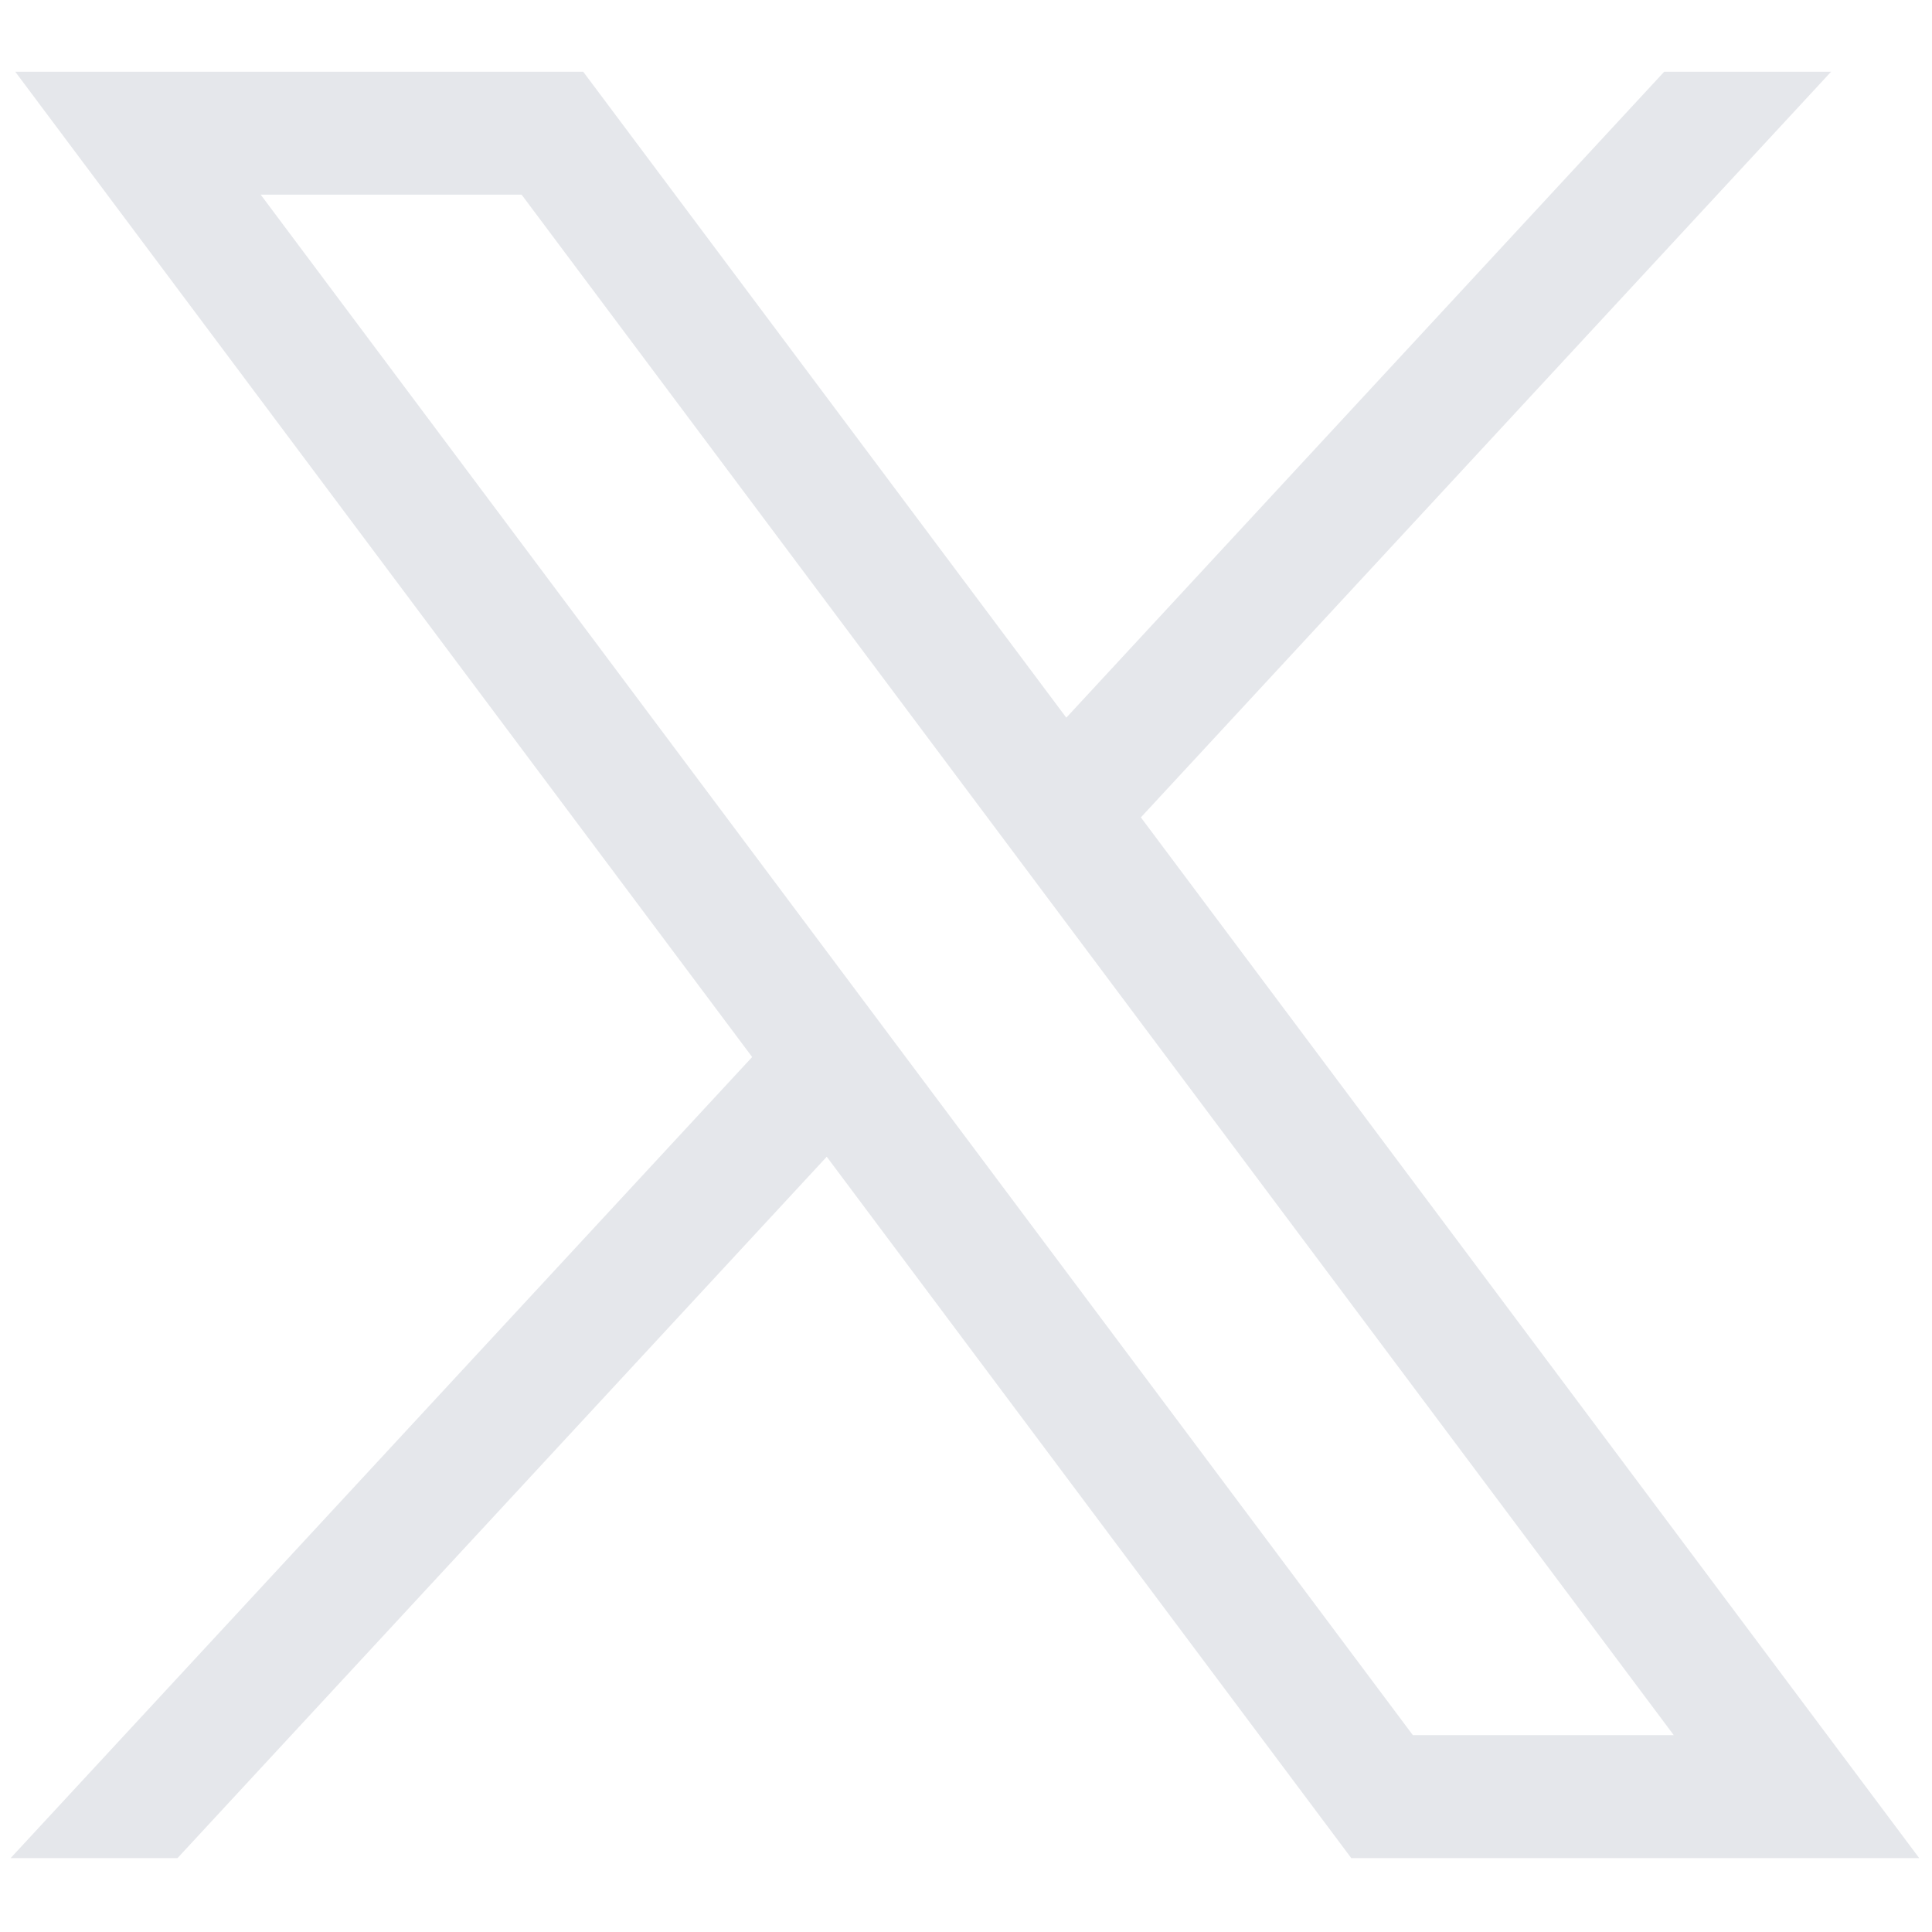
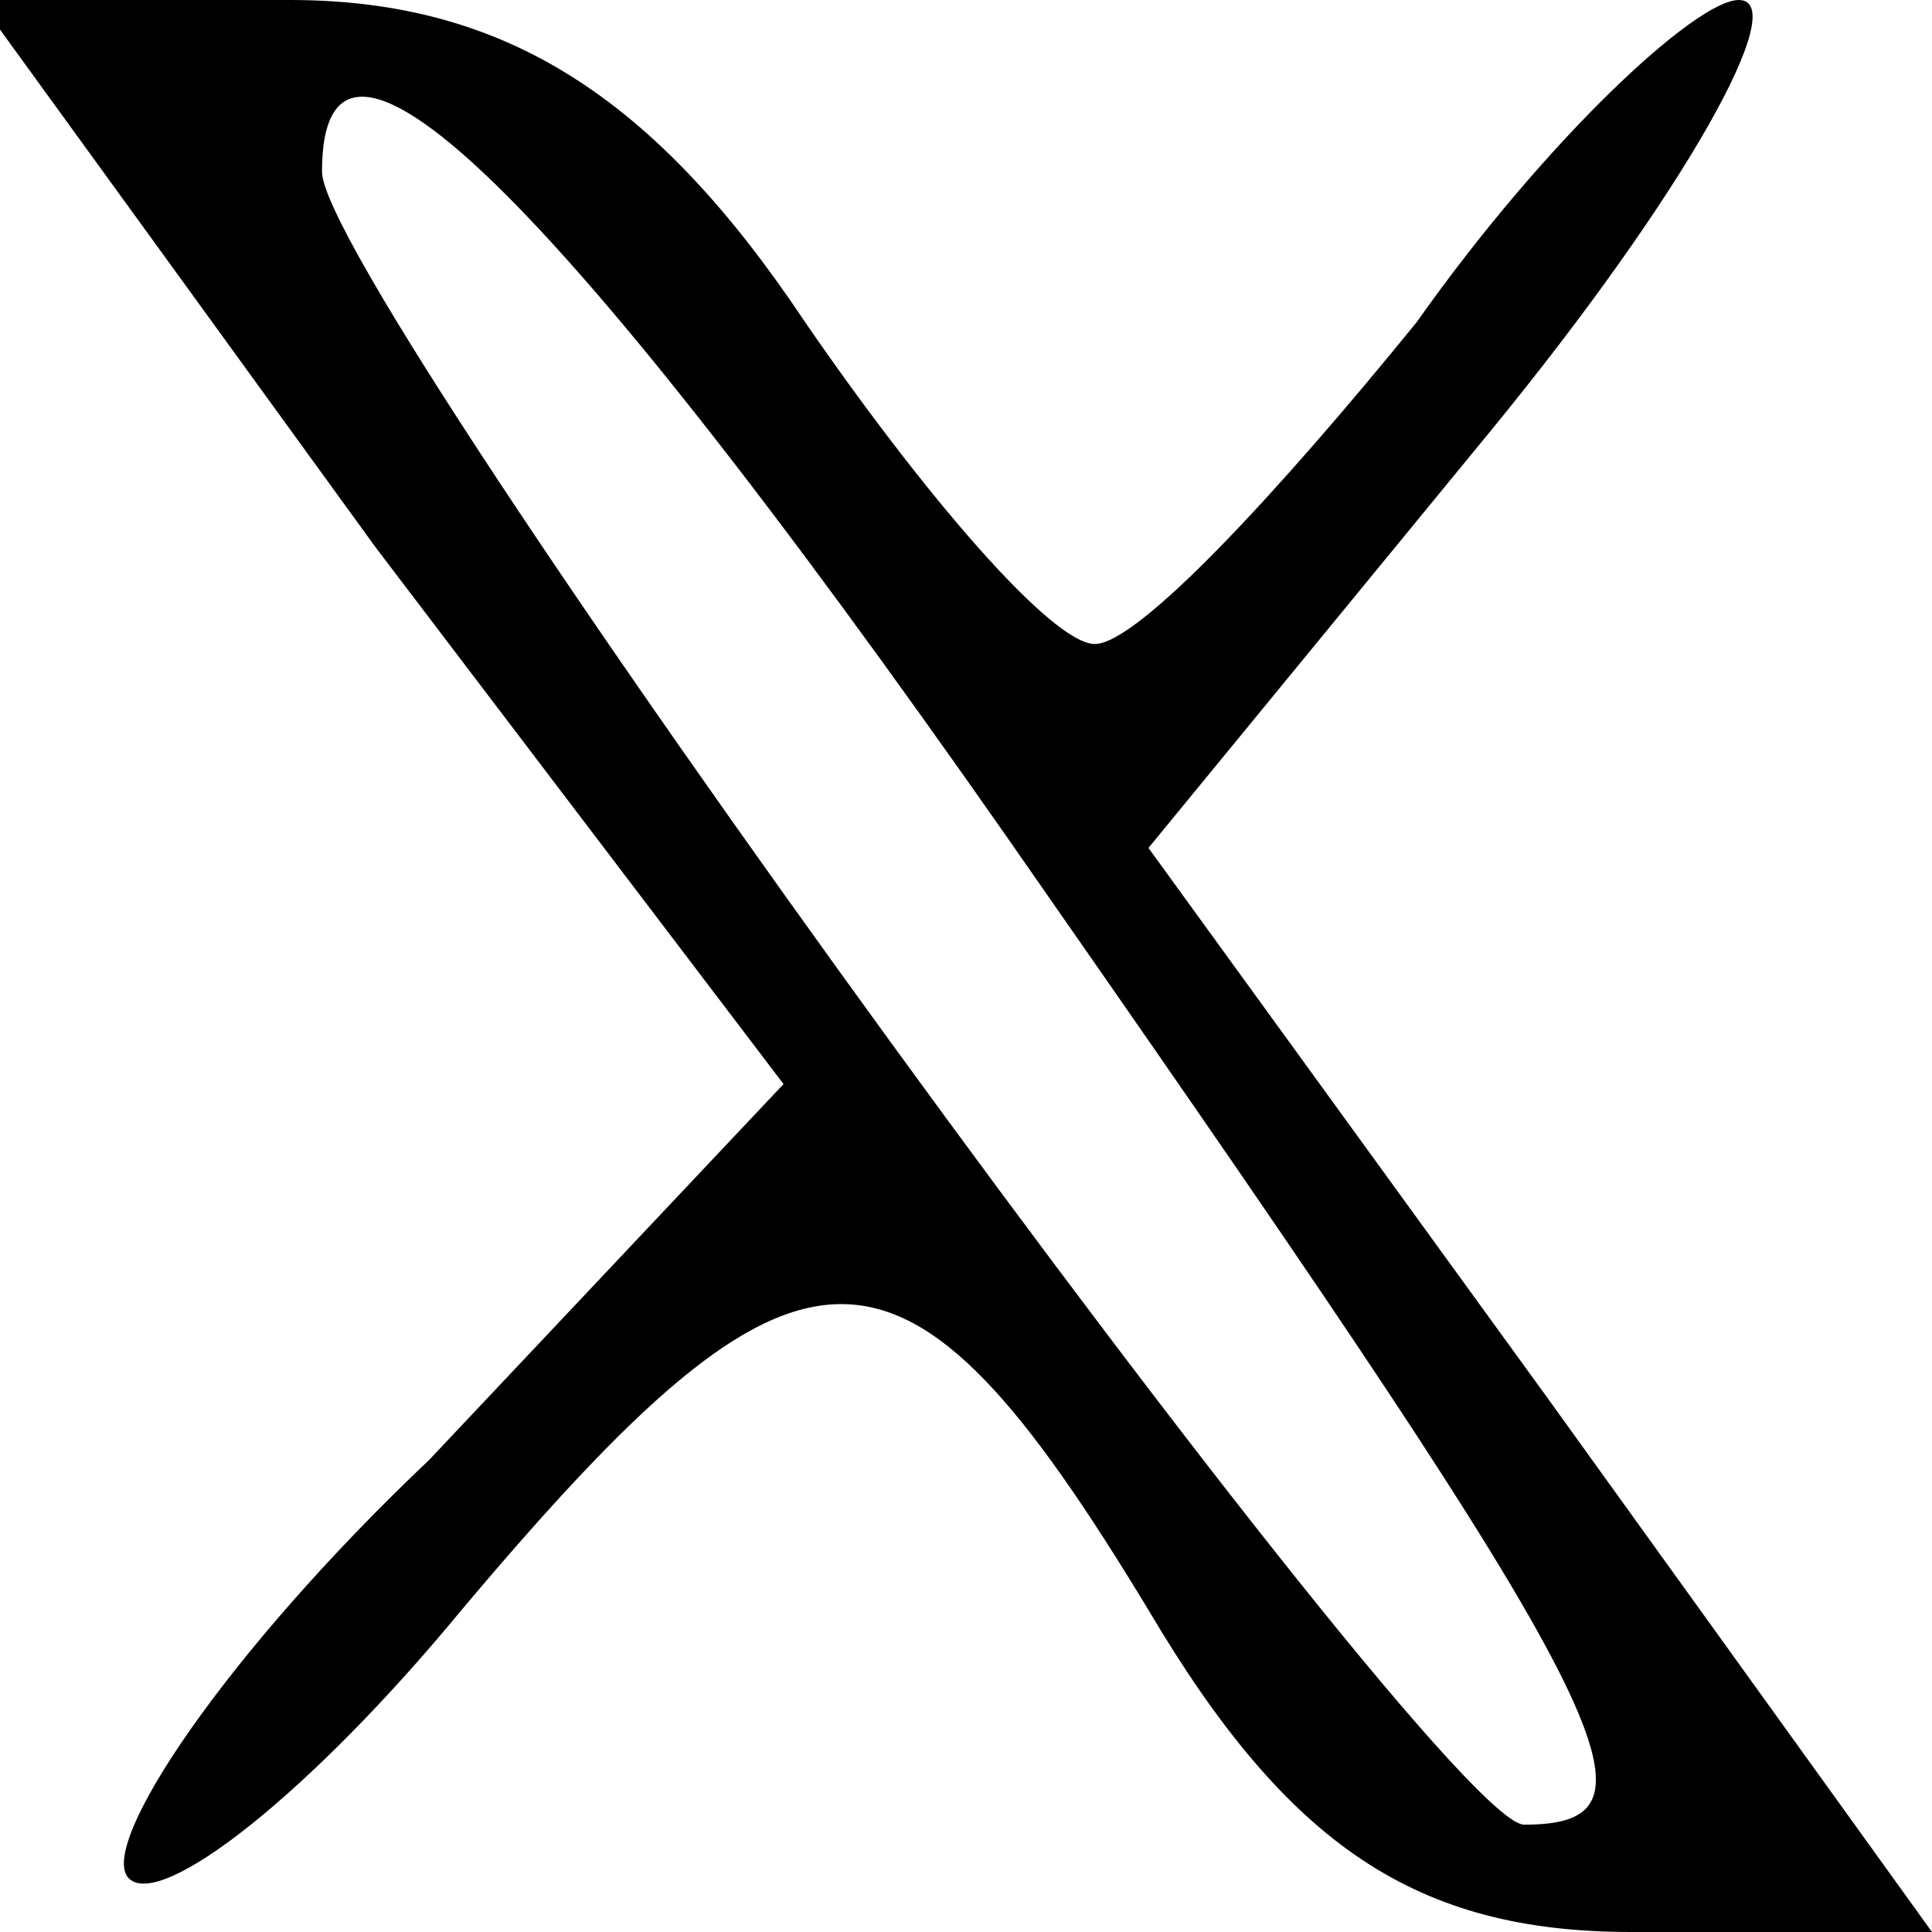
- <svg xmlns="http://www.w3.org/2000/svg" version="1.1" width="256" height="256" viewBox="0 0 256 256" xml:space="preserve">
-   <defs>
- </defs>
-   <g style="stroke: none; stroke-width: 0; stroke-dasharray: none; stroke-linecap: butt; stroke-linejoin: miter; stroke-miterlimit: 10; fill: none; fill-rule: nonzero; opacity: 1;" transform="translate(1.406593 1.406593) scale(2.81 2.81)">
-     <path d="M 0.219 2.882 l 34.748 46.461 L 0 87.118 h 7.87 l 30.614 -33.073 l 24.735 33.073 H 90 L 53.297 38.043 L 85.844 2.882 h -7.87 L 49.781 33.341 L 27.001 2.882 H 0.219 z M 11.793 8.679 h 12.303 L 78.425 81.32 H 66.122 L 11.793 8.679 z" style="stroke: none; stroke-width: 1; stroke-dasharray: none; stroke-linecap: butt; stroke-linejoin: miter; stroke-miterlimit: 10; fill: #e5e7eb; fill-rule: nonzero; opacity: 1;" transform=" matrix(1 0 0 1 0 0) " stroke-linecap="round" />
-   </g>
+ <svg xmlns="http://www.w3.org/2000/svg" class="fill-current w-7 h-7" width="18" height="18" viewBox="0 0 18 18">
+   <path d="M3.5 5.1l3.8 5L4 13.6c-1.9 1.8-3.1 3.6-2.8 3.9.3.3 1.7-.8 3.1-2.5 3.2-3.8 4.1-3.8 6.4 0 1.3 2.2 2.5 3 4.5 3H18l-3.6-5-3.7-5.1L13.9 4c1.8-2.2 2.8-4 2.3-4-.4 0-1.8 1.3-3 3-1.3 1.6-2.6 3-3 3-.4 0-1.6-1.4-2.7-3C6.1.9 4.7 0 2.7 0H-.2l3.7 5.1zm6.3 3.3c5.3 7.6 5.8 8.6 4.4 8.6C13.4 17 3 2.7 3 1.6c0-2 2.3.3 6.8 6.8z" />
</svg>
